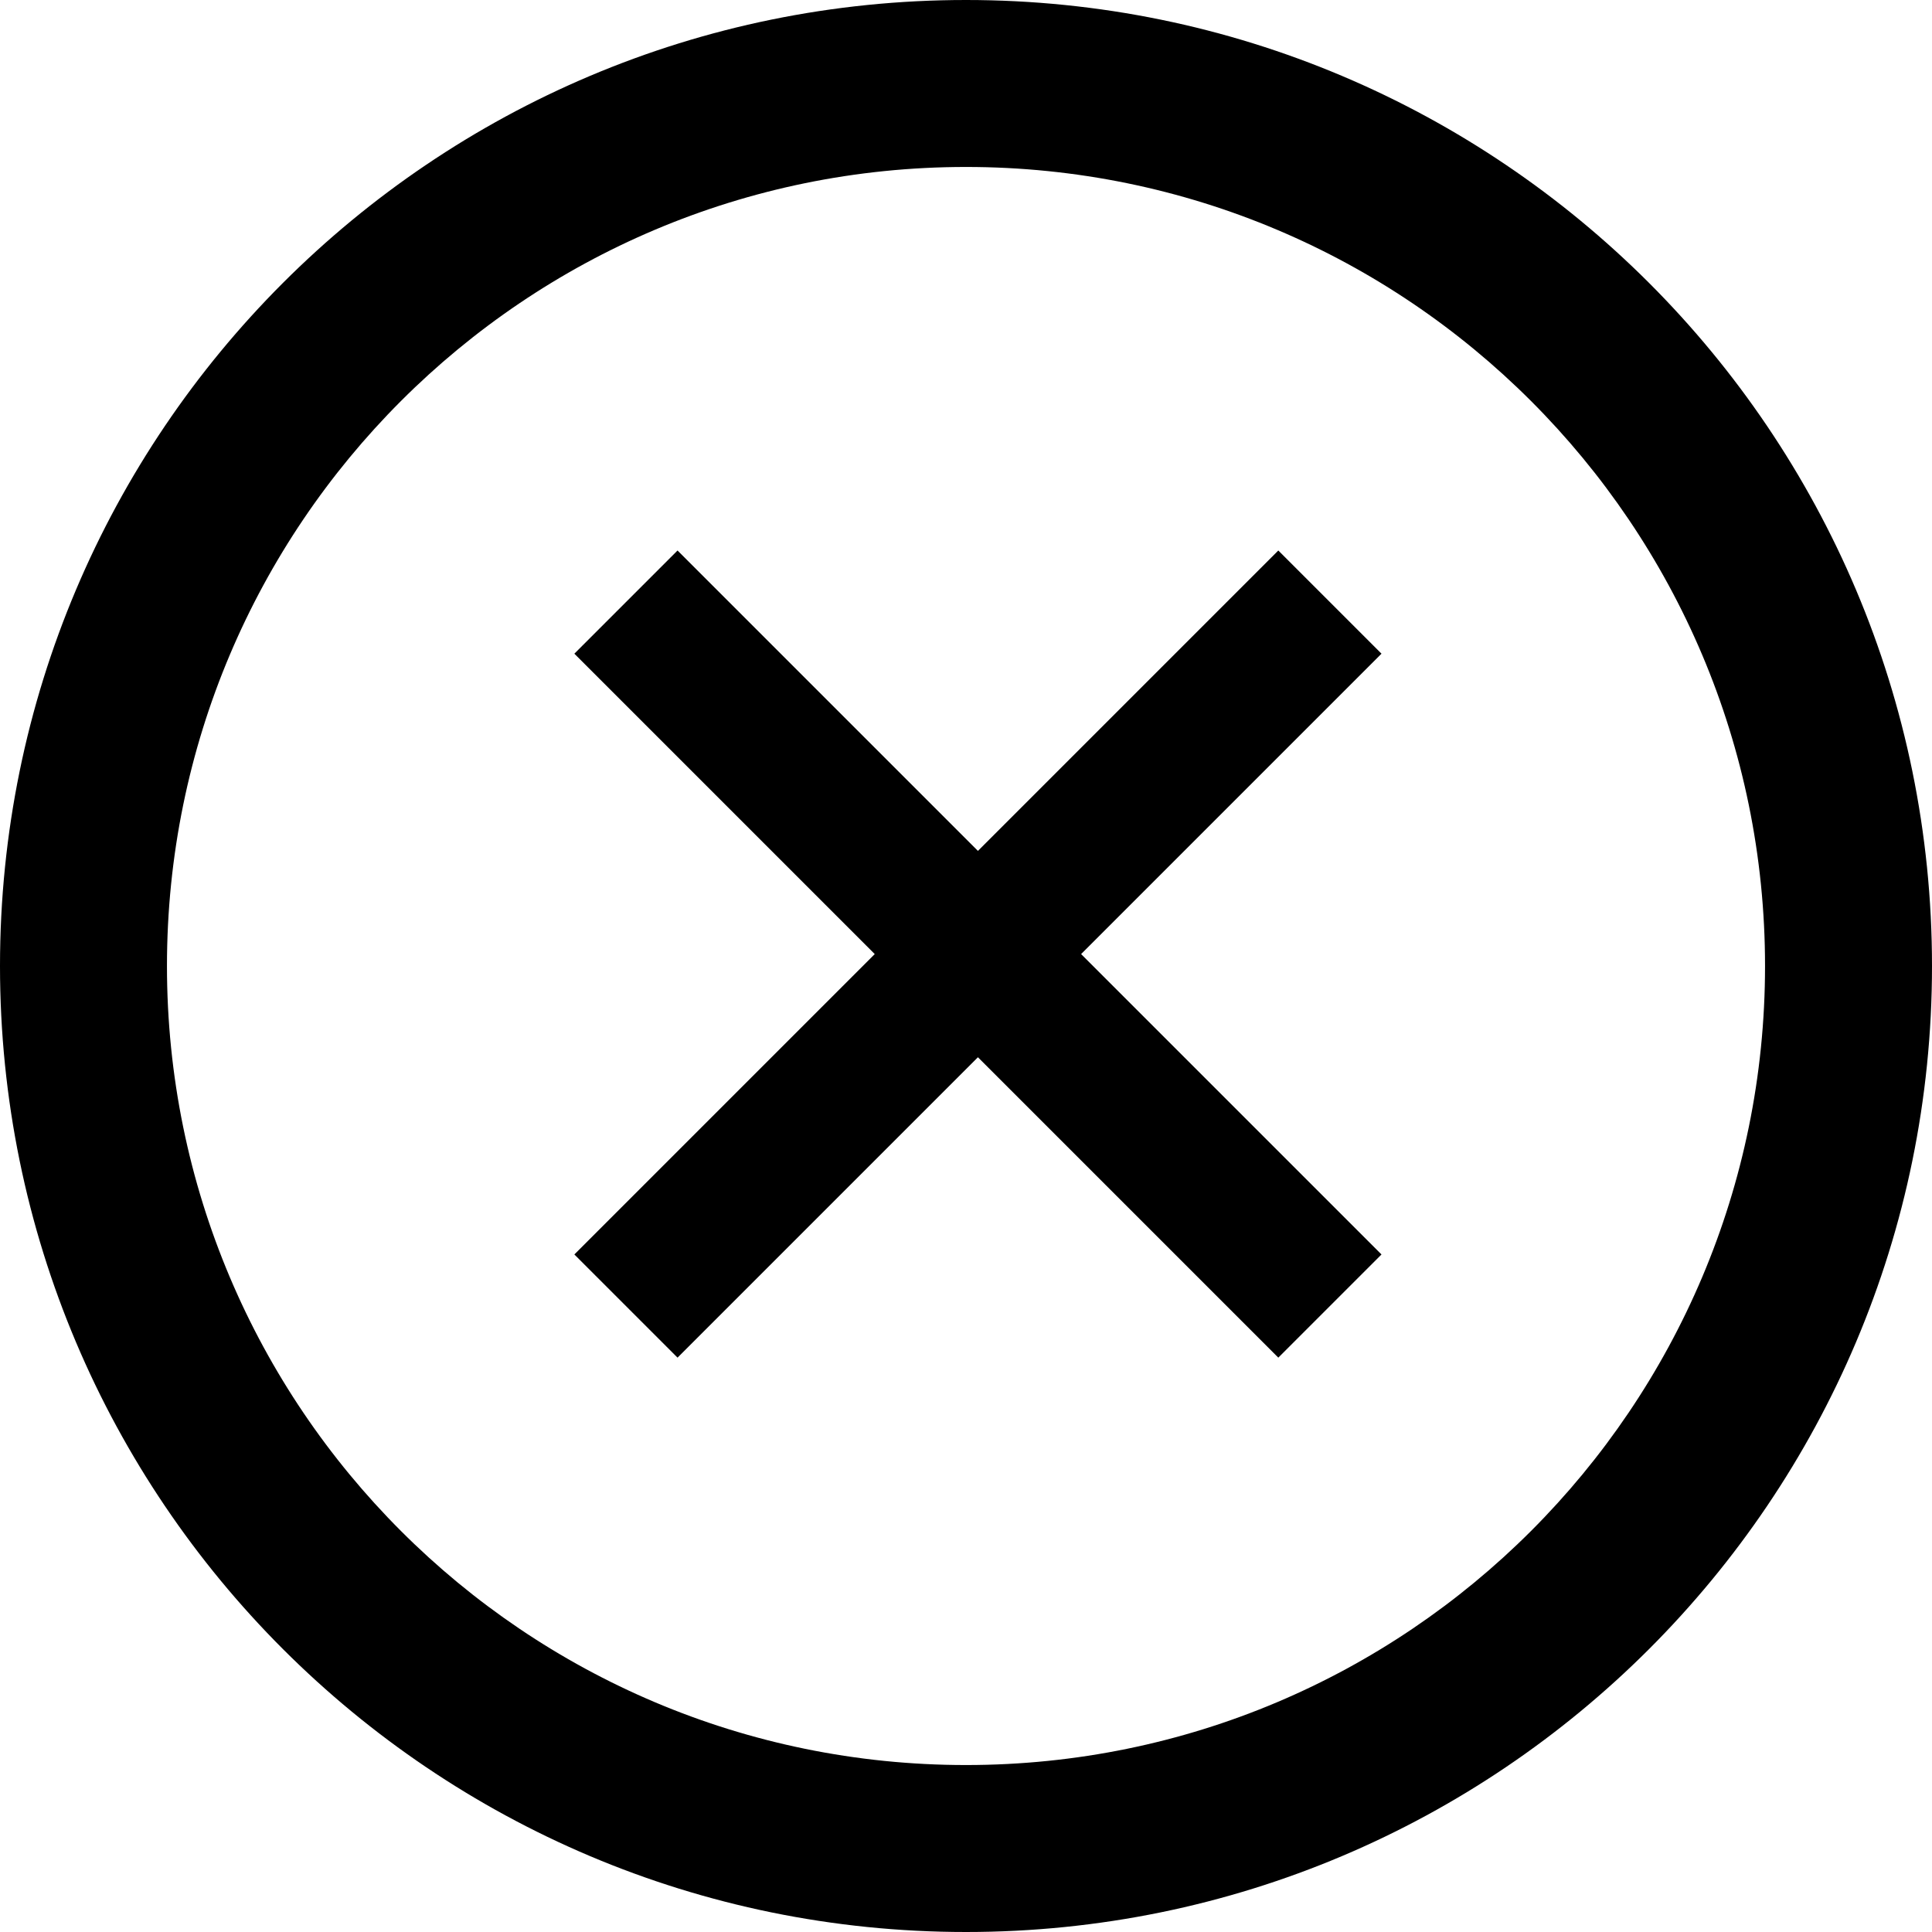
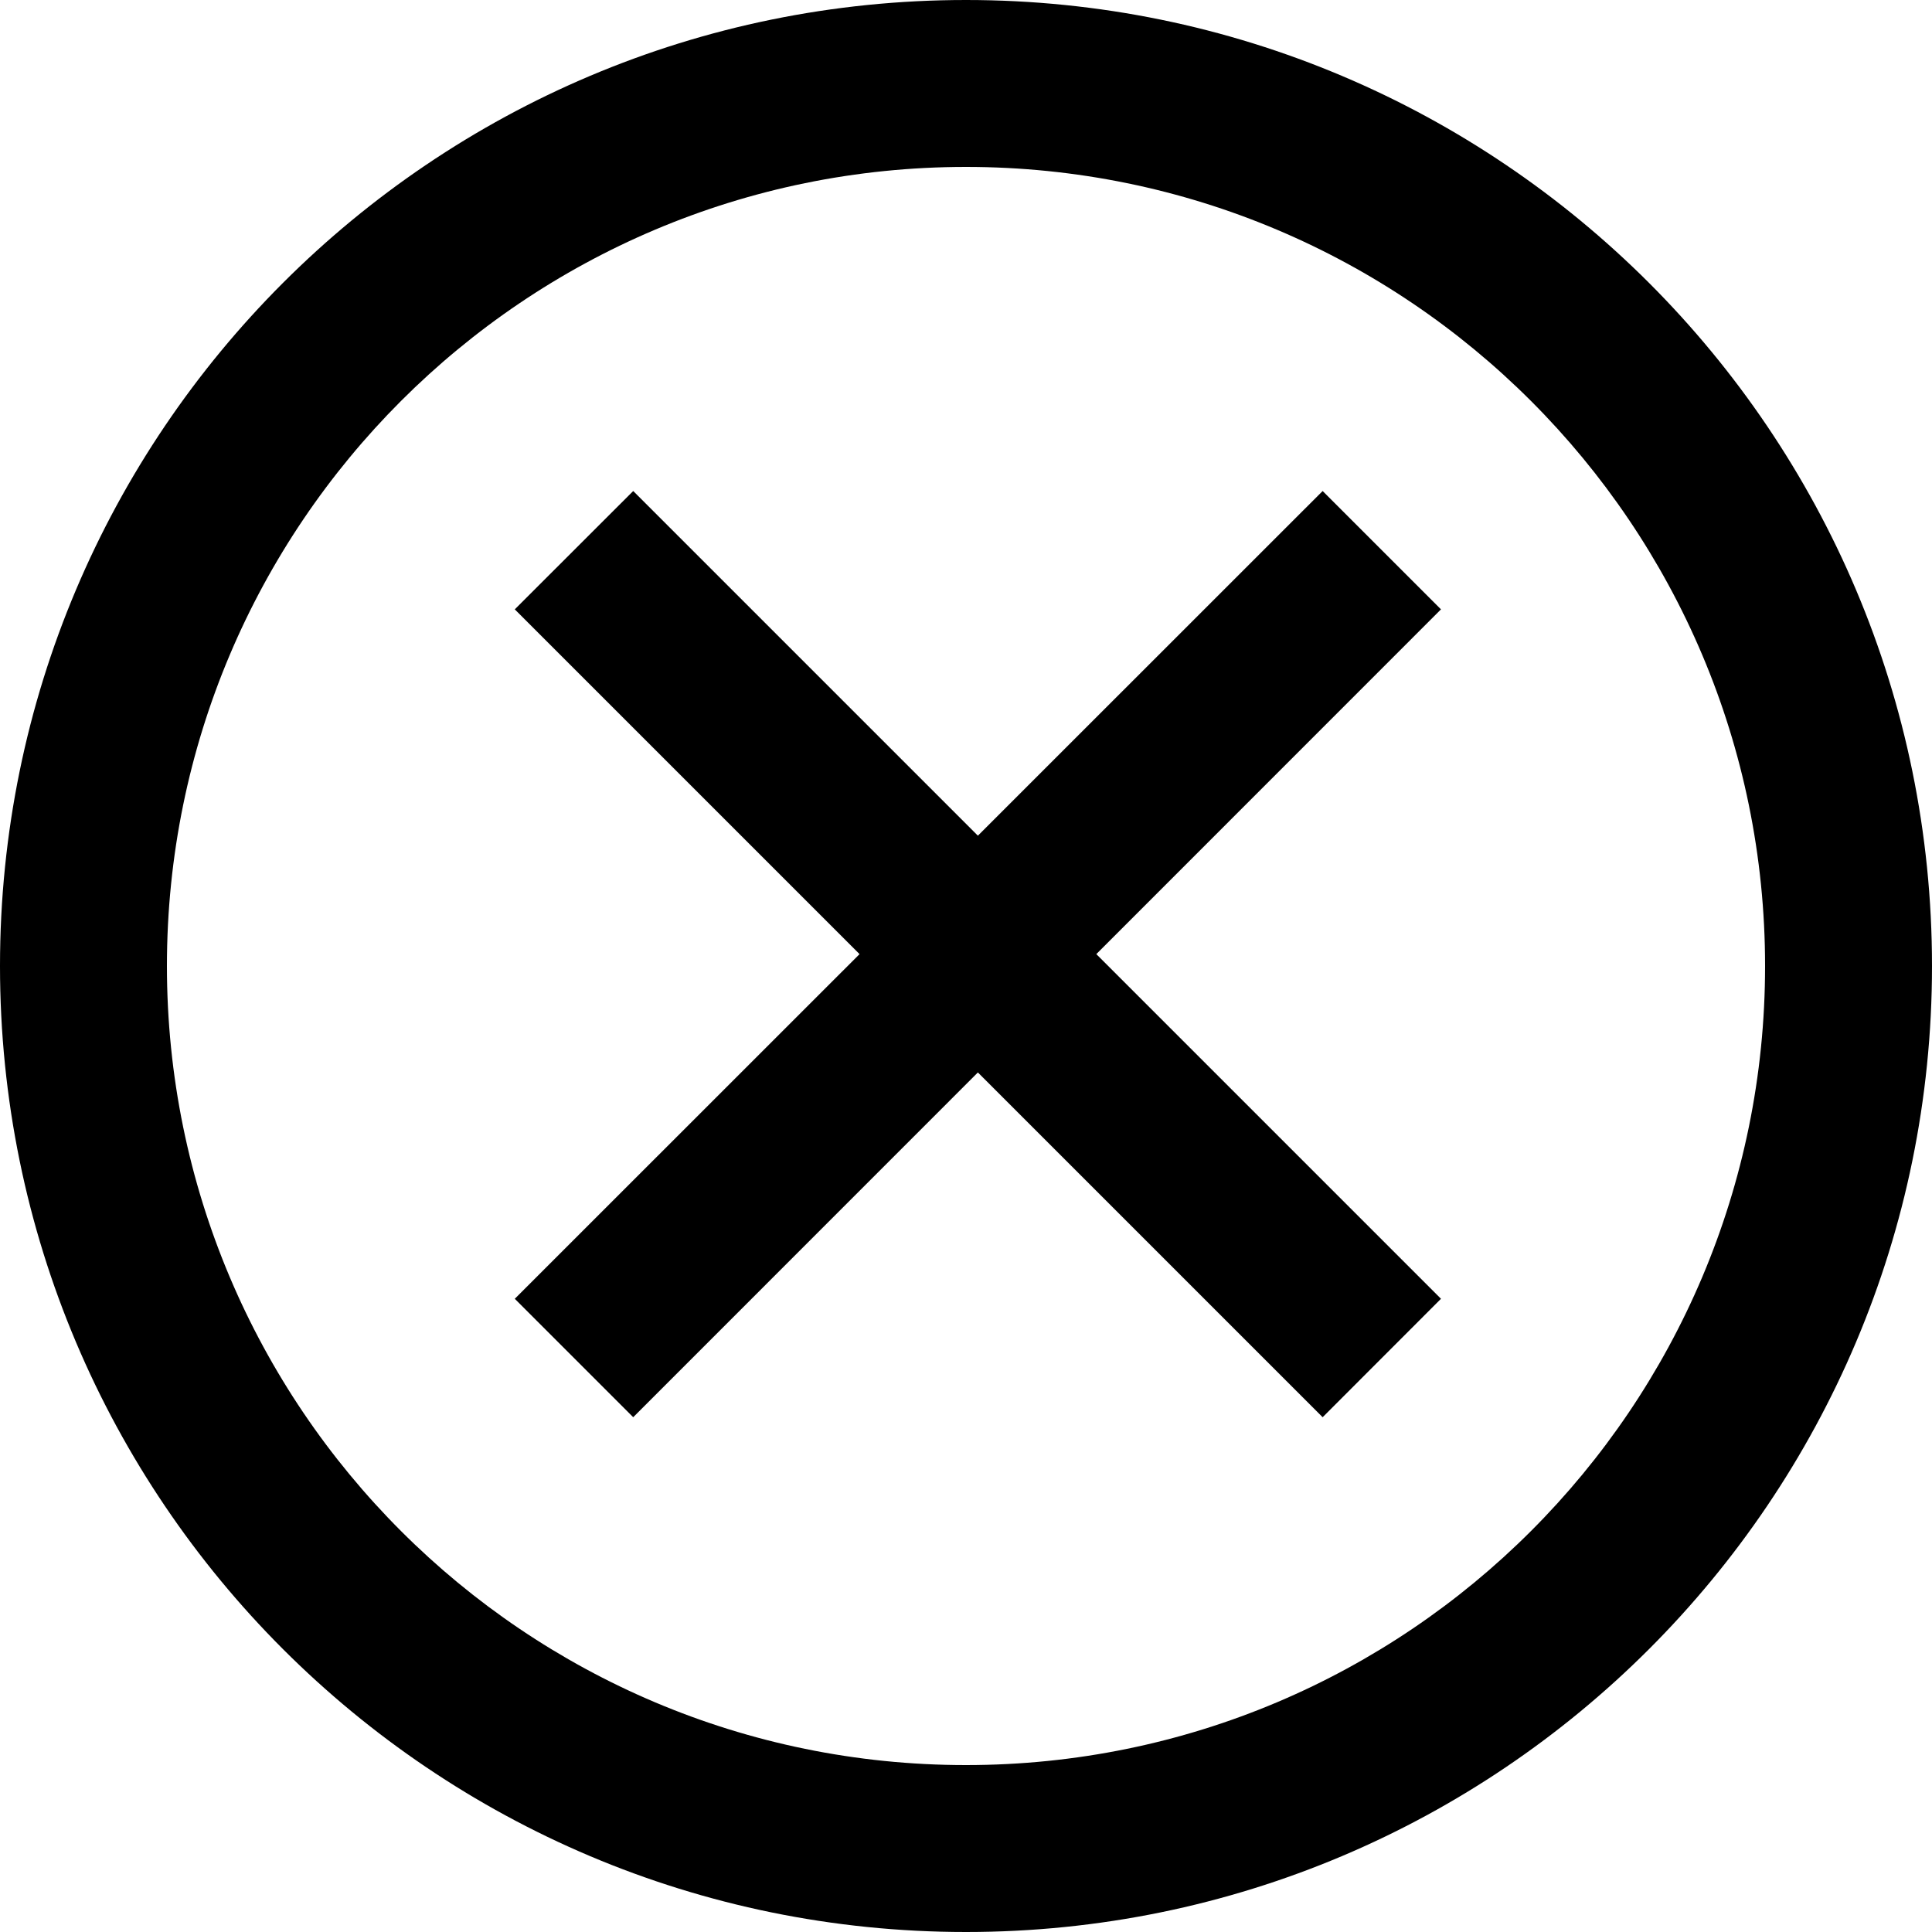
- <svg xmlns="http://www.w3.org/2000/svg" width="81px" height="81px" viewBox="0 0 81 81" version="1.1">
+ <svg xmlns="http://www.w3.org/2000/svg" width="20px" height="20px" viewBox="0 0 20 20" version="1.1">
  <defs />
  <g id="Page-1" stroke="none" stroke-width="1" fill="none" fill-rule="evenodd">
-     <g id="icon-search" transform="translate(-97, -1143)" fill="#000000">
-       <g id="sizing" transform="translate(45, 343)">
-         <path d="M97.326,840 L109.92,852.594 L105.594,856.92 L93,844.326 L80.406,856.92 L76.08,852.594 L88.674,840 L76.08,827.406 L80.406,823.08 L93,835.674 L105.594,823.08 L109.92,827.406 L97.326,840 Z M92.5,881 C114.868,881 133,862.868 133,840.5 C133,818.132 114.868,800 92.5,800 C70.132,800 52,818.132 52,840.5 C52,862.868 70.132,881 92.5,881 Z M92.5,874 C111.002,874 126,859.002 126,840.5 C126,821.998 111.002,807 92.5,807 C73.998,807 59,821.998 59,840.5 C59,859.002 73.998,874 92.5,874 Z" id="clear-icon-5" />
-       </g>
+     <g id="icon-search" transform="translate(-496, -628)" fill="#000000">
+       <path d="M506,648 C511.523,648 516,643.523 516,638 C516,632.477 511.523,628 506,628 C500.477,628 496,632.477 496,638 C496,643.523 500.477,648 506,648 Z M507.349,637.877 L510.917,641.445 L509.692,642.671 L506.123,639.102 L502.555,642.671 L501.329,641.445 L504.898,637.877 L501.329,634.308 L502.555,633.083 L506.123,636.651 L509.692,633.083 L510.917,634.308 L507.349,637.877 Z M506,646.272 C510.568,646.272 514.272,642.568 514.272,638 C514.272,633.432 510.568,629.728 506,629.728 C501.432,629.728 497.728,633.432 497.728,638 C497.728,642.568 501.432,646.272 506,646.272 Z" id="clear-icon-5" />
    </g>
  </g>
</svg>
